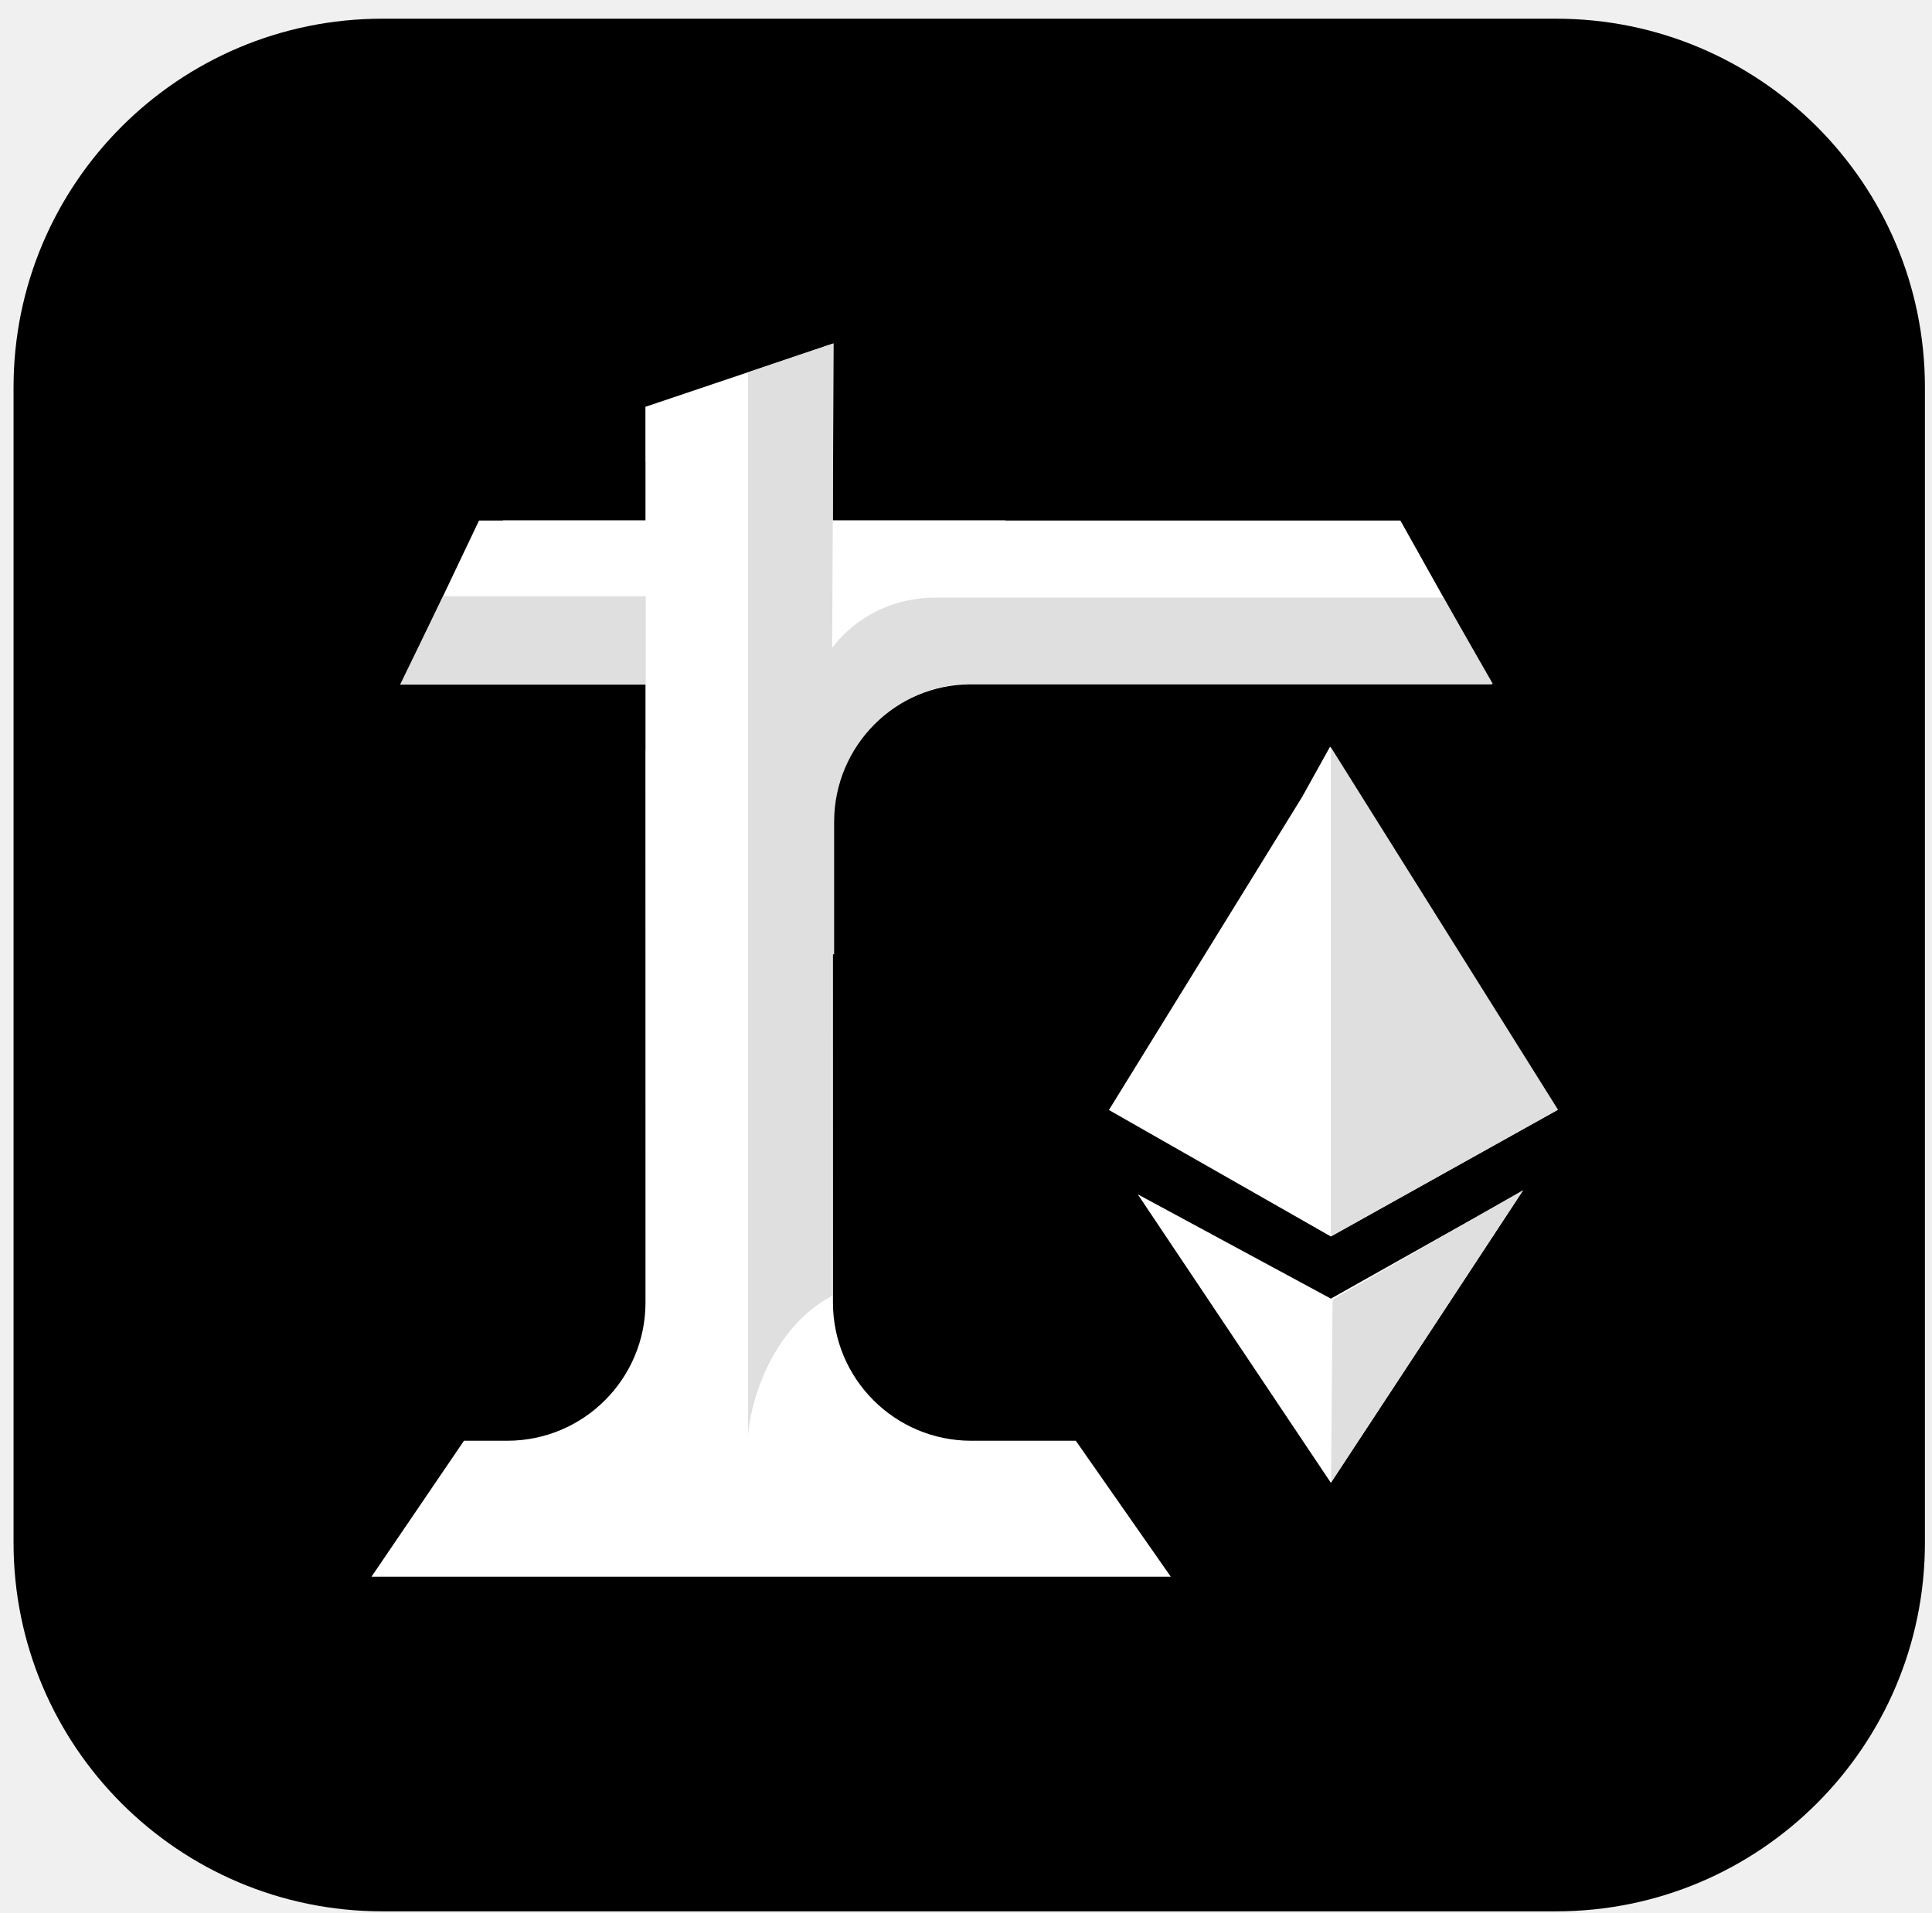
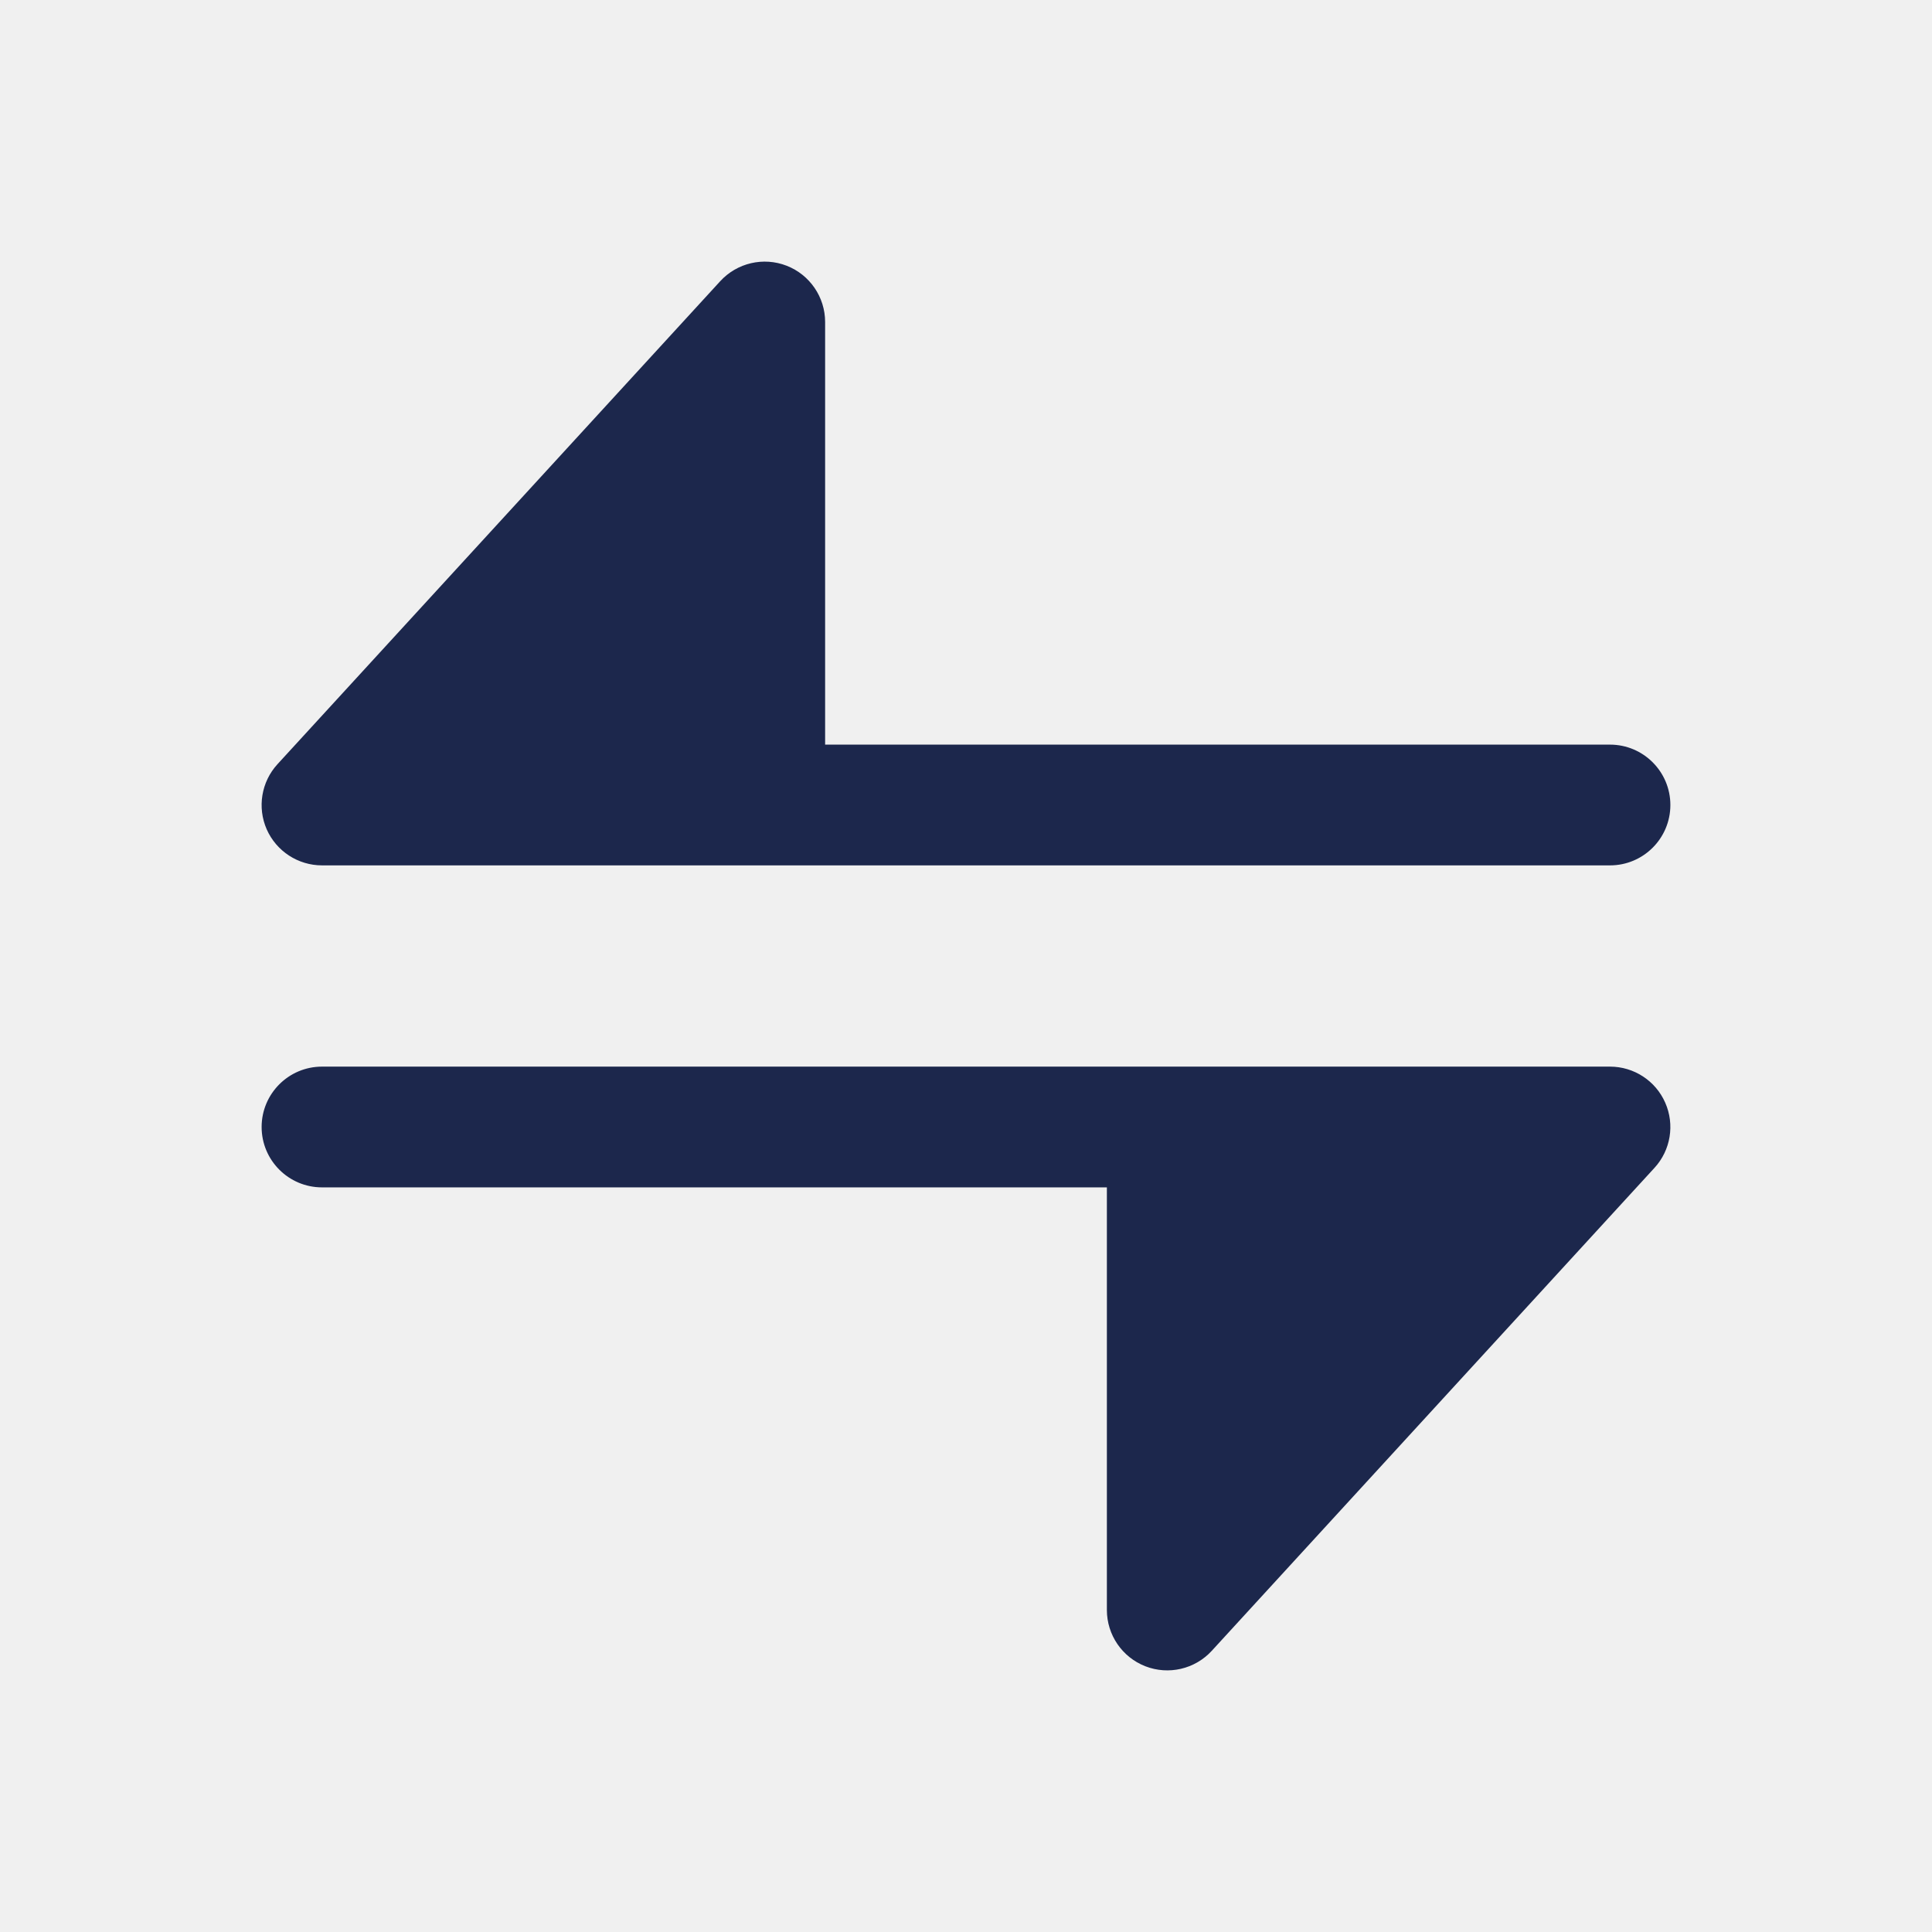
- <svg xmlns="http://www.w3.org/2000/svg" width="103" height="102" viewBox="0 0 103 102" fill="none">
-   <rect x="0.722" y="0.997" width="101.901" height="100.925" rx="19.661" fill="black" />
-   <path d="M69.415 42.505L70.912 39.812L72.544 42.505L83.024 59.191L70.953 65.936L59.119 59.191L69.415 42.505Z" fill="white" />
-   <path d="M70.953 69.25L60.658 63.688L70.953 79.072L81.184 63.498L70.953 69.25Z" fill="white" />
-   <path d="M70.953 65.926V41.853V39.85L83.063 59.178L70.953 65.926Z" fill="#DFDFDF" />
-   <path d="M70.962 79.05L71.041 69.297L81.206 63.463L70.962 79.05Z" fill="#DFDFDF" />
-   <path d="M34.409 21.693V24.613H34.413L34.412 27.747H26.809L26.809 27.757H25.538L21.384 36.491H34.413V39.972H34.409L34.413 69.455C34.413 73.527 31.113 76.828 27.041 76.828H24.735L19.806 84.077H62.417L57.354 76.828H51.779C47.708 76.828 44.407 73.527 44.407 69.455L44.402 43.665C44.507 39.708 47.73 36.527 51.705 36.491H79.548L74.658 27.757H53.602L53.602 27.747L44.399 27.747L44.399 24.613H44.402V18.325L34.409 21.693Z" fill="white" />
-   <path d="M39.882 19.852V76.55C39.973 74.964 41.047 70.855 44.365 69.103V50.867L44.47 50.9V43.831C44.47 39.759 47.771 36.458 51.843 36.458H79.581L76.951 31.866H49.908C46.129 31.866 44.365 34.556 44.365 34.556L44.444 18.307L39.882 19.852Z" fill="#DFDFDF" />
-   <path d="M23.622 31.793L21.329 36.508H34.425V31.793H23.622Z" fill="#DFDFDF" />
+ <svg xmlns="http://www.w3.org/2000/svg" width="800px" height="800px" viewBox="0 0 24 24" fill="none">
+   <path d="M10.25 4C10.25 3.691 10.06 3.413 9.772 3.301C9.484 3.189 9.156 3.265 8.947 3.493L3.447 9.493C3.246 9.712 3.194 10.03 3.313 10.302C3.433 10.574 3.703 10.75 4 10.75H20C20.414 10.75 20.75 10.414 20.75 10C20.75 9.586 20.414 9.25 20 9.25L10.25 9.25V4Z" fill="#1C274C" />
+   <path d="M13.75 20L13.75 14.75H4C3.586 14.75 3.25 14.414 3.25 14C3.25 13.586 3.586 13.25 4 13.25L20 13.25C20.297 13.25 20.567 13.426 20.686 13.698C20.806 13.97 20.754 14.288 20.553 14.507L15.053 20.507C14.844 20.735 14.516 20.811 14.228 20.699C13.94 20.587 13.75 20.309 13.75 20Z" fill="#1C274C" />
</svg>
